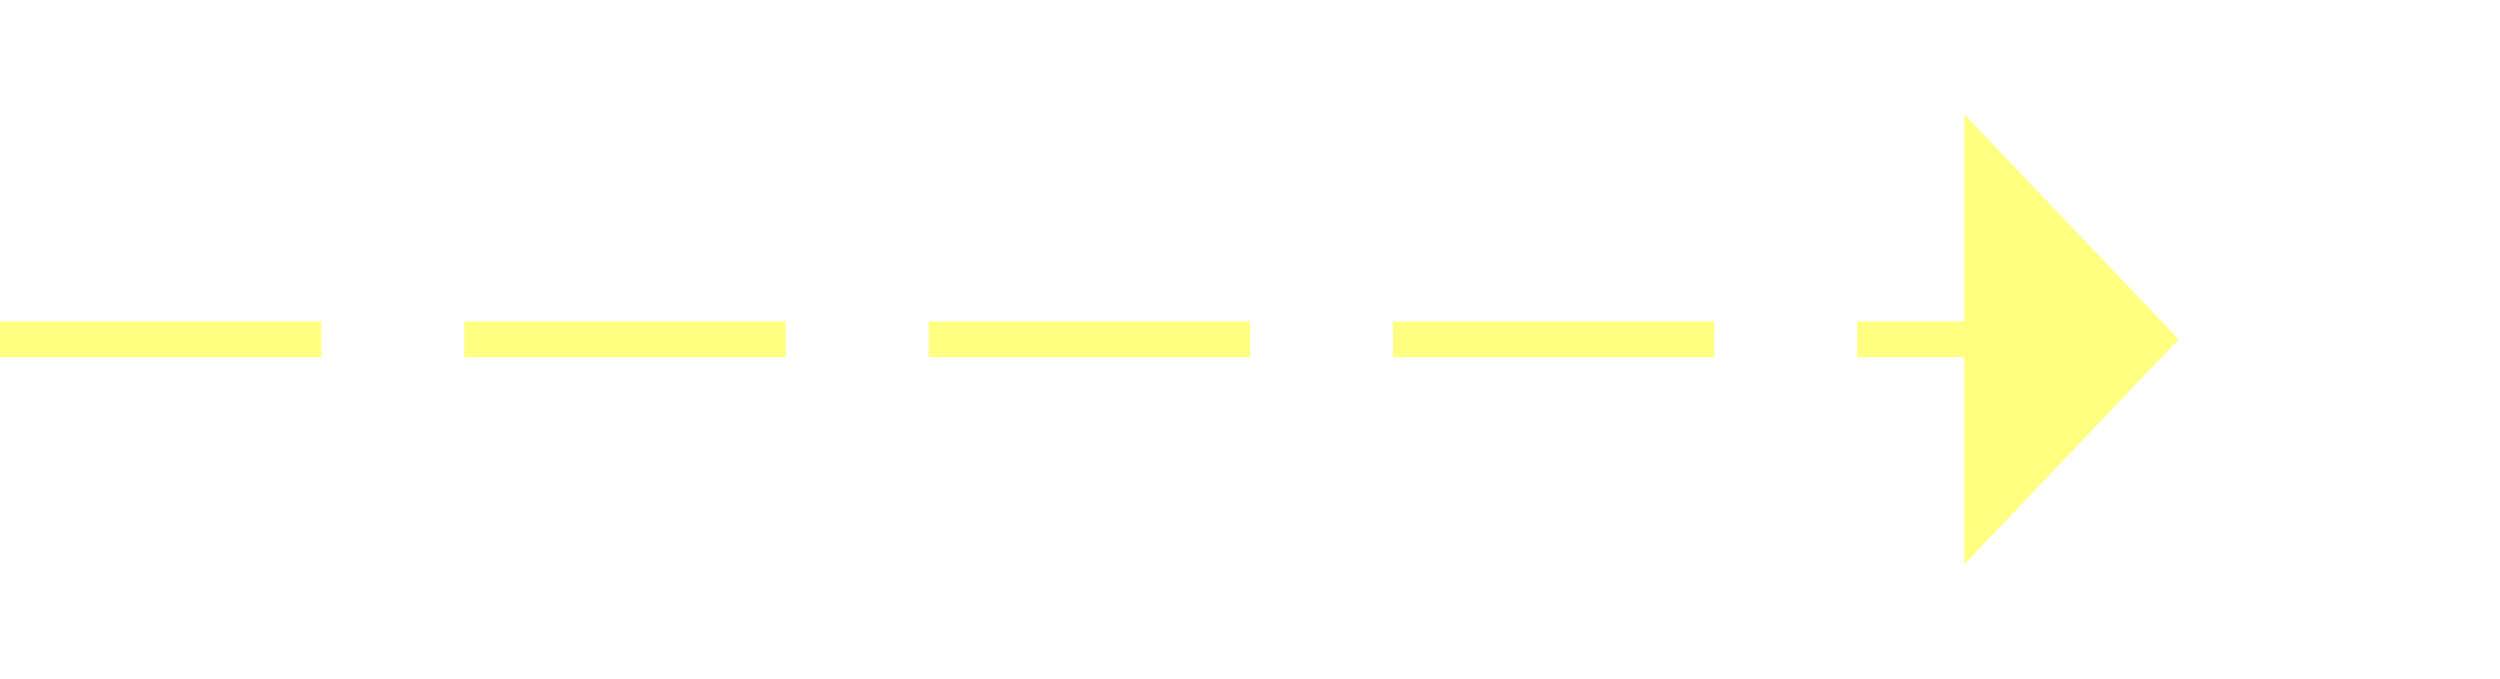
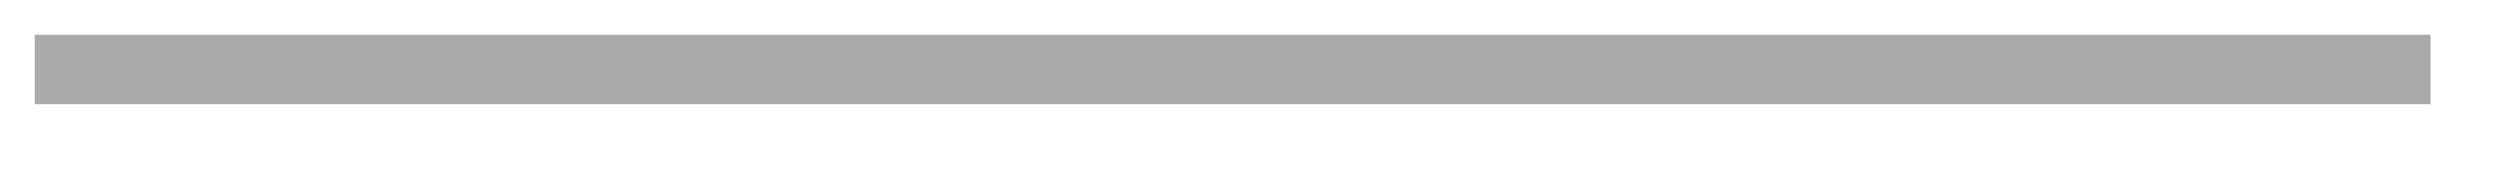
- <svg xmlns="http://www.w3.org/2000/svg" version="1.1" width="70px" height="19px">
-   <g transform="matrix(1 0 0 1 -370 -16247 )">
-     <path d="M 425 16262.8  L 431 16256.5  L 425 16250.2  L 425 16262.8  Z " fill-rule="nonzero" fill="#ffff80" stroke="none" />
-     <path d="M 370 16256.5  L 426 16256.5  " stroke-width="1" stroke-dasharray="9,4" stroke="#ffff80" fill="none" />
+ <svg xmlns="http://www.w3.org/2000/svg" version="1.1" width="72px" height="5px">
+   <g transform="matrix(1 0 0 1 -394 -16455 )">
+     <path d="M 395 16457  L 464 16457  " stroke-width="2" stroke="#aaaaaa" fill="none" />
  </g>
</svg>
